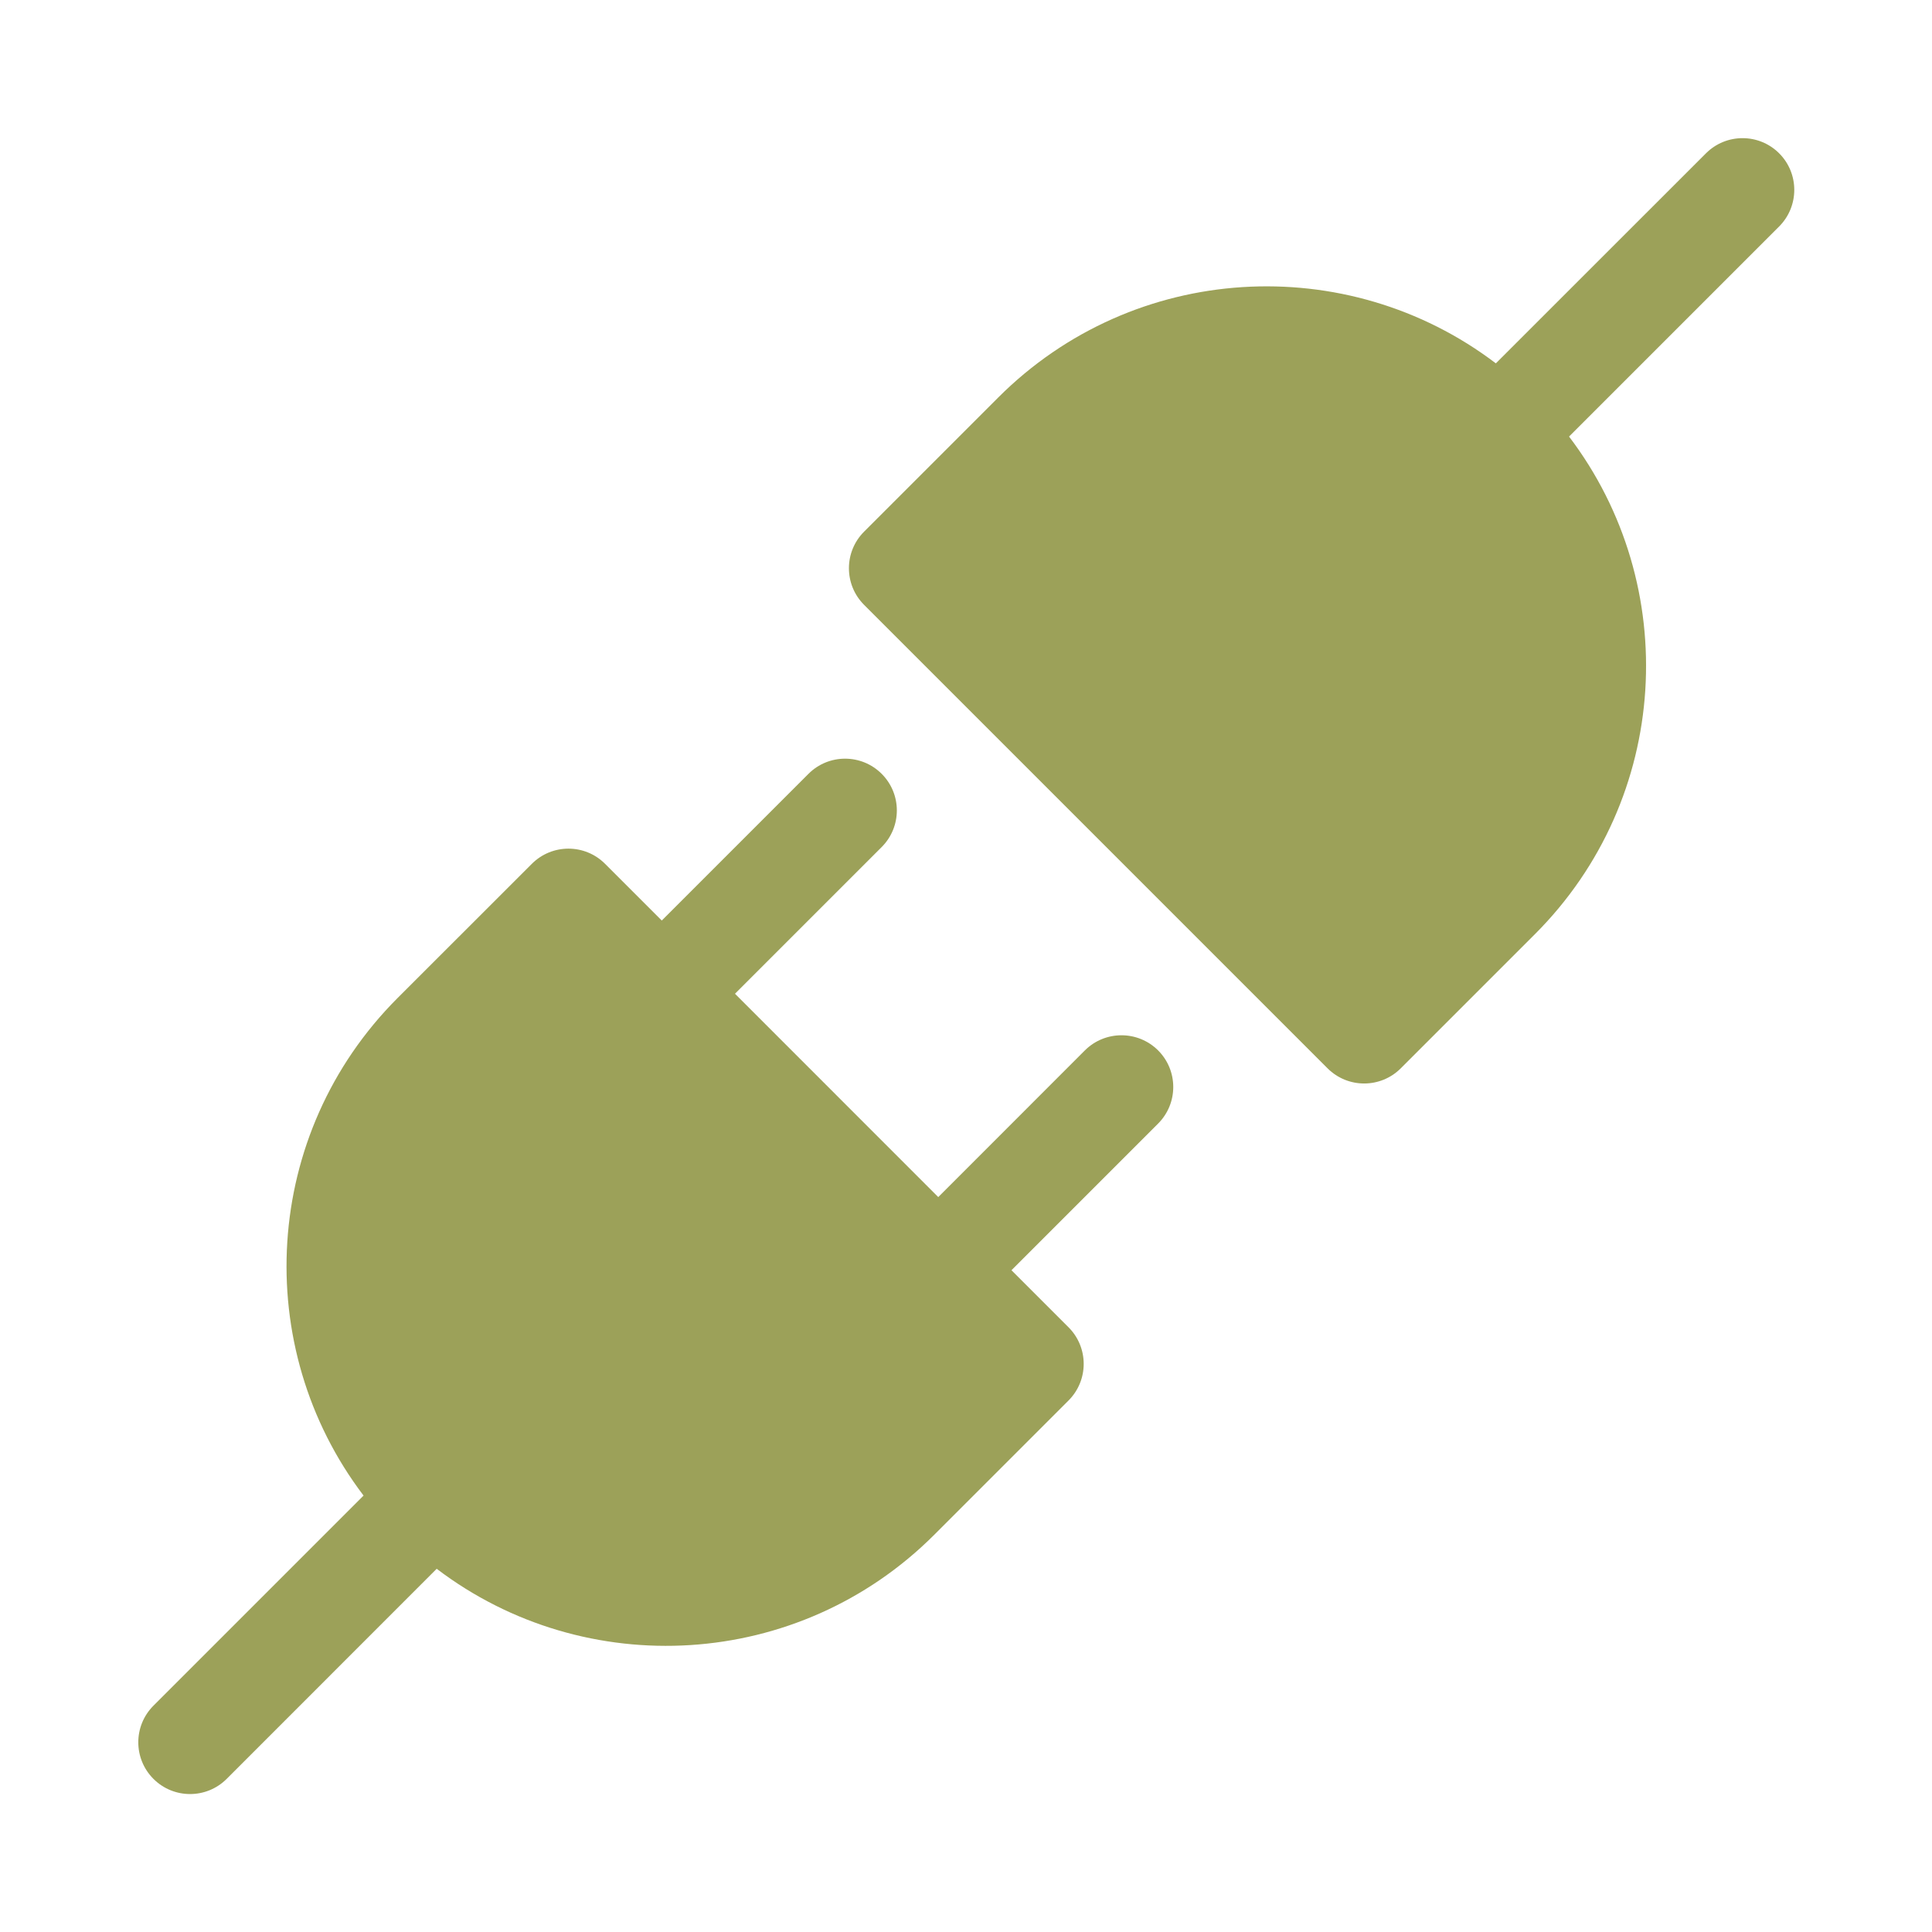
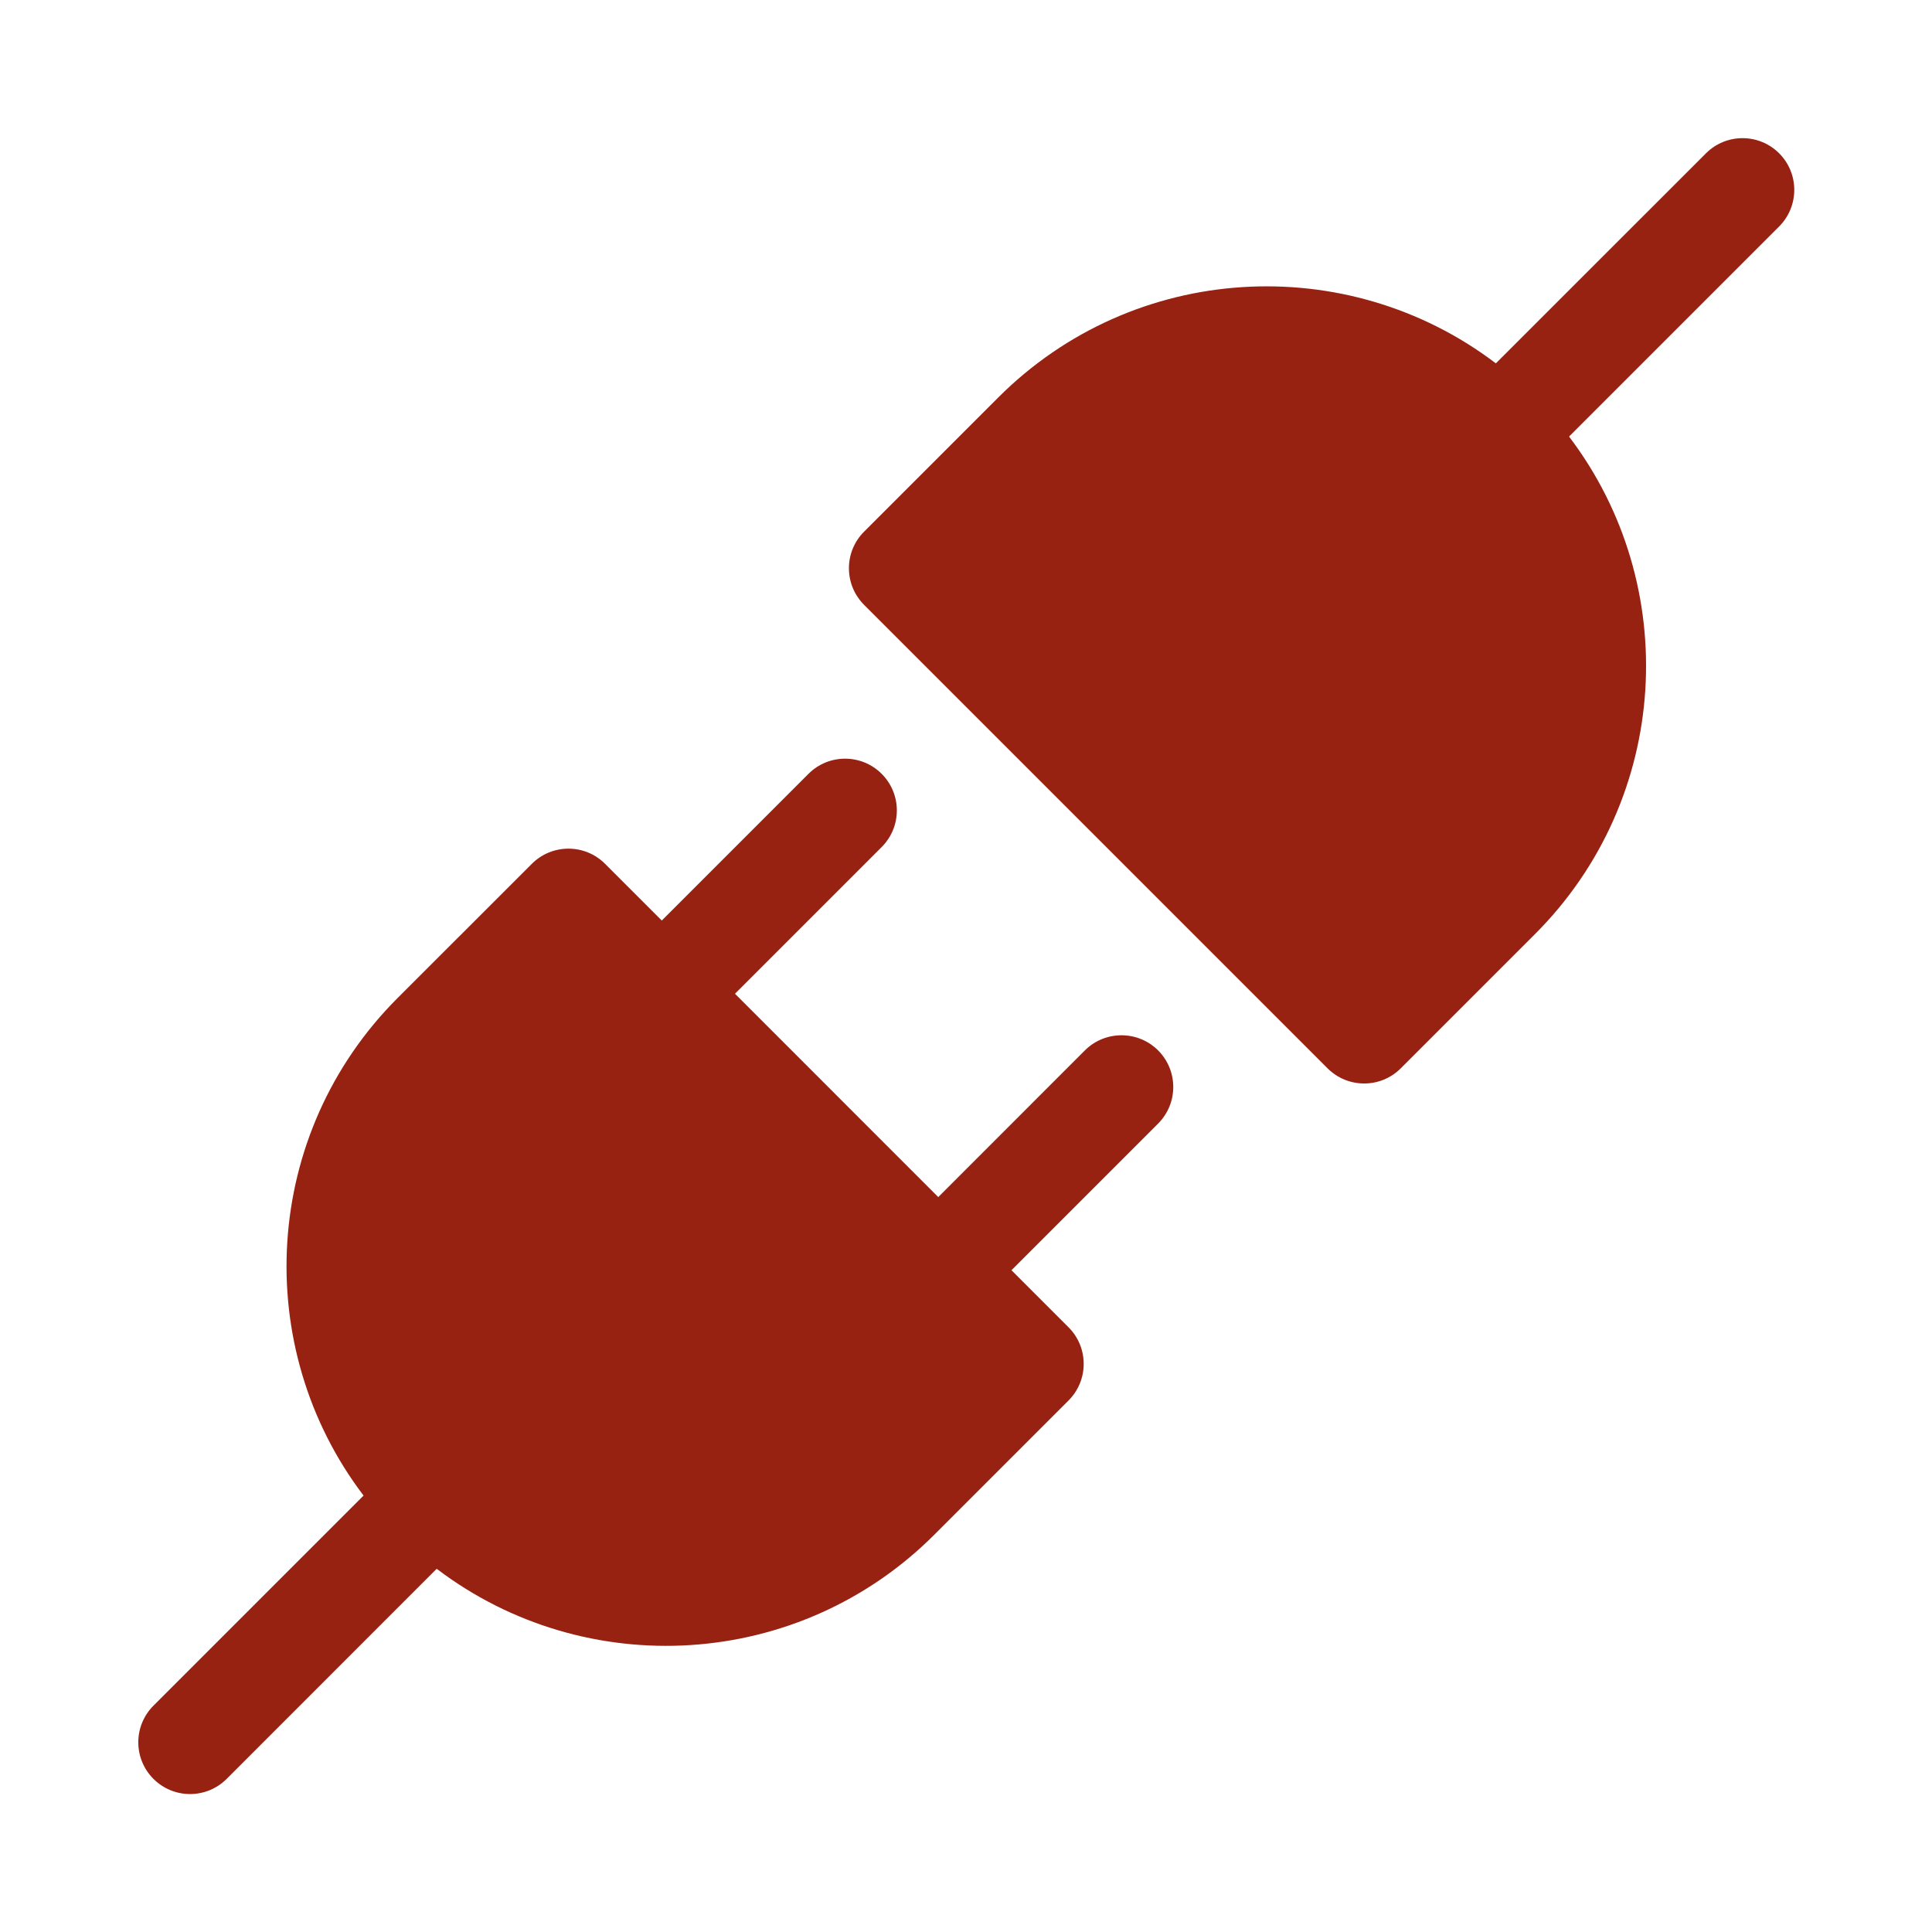
- <svg width="24px" height="24px" viewBox="0 0 28 28" fill="#9CA159">
-   <path d="M22.74 6.327C24.378 8.483 24.213 11.571 22.245 13.539L20.301 15.483C20.008 15.776 19.533 15.776 19.24 15.483L12.523 8.766C12.23 8.473 12.23 7.998 12.523 7.705L14.467 5.761C16.435 3.793 19.524 3.628 21.679 5.266L24.724 2.222C25.017 1.929 25.492 1.929 25.785 2.222C26.077 2.514 26.077 2.989 25.785 3.282L22.74 6.327Z" fill="#9CA159" />
-   <path d="M12.778 12.276C13.071 11.983 13.071 11.508 12.778 11.215C12.485 10.922 12.01 10.922 11.717 11.215L9.591 13.341L8.769 12.519C8.476 12.226 8.001 12.226 7.708 12.519L5.763 14.463C3.795 16.431 3.631 19.52 5.269 21.675L2.224 24.72C1.931 25.013 1.931 25.488 2.224 25.781C2.517 26.074 2.992 26.074 3.285 25.781L6.329 22.736C8.485 24.375 11.573 24.21 13.541 22.242L15.486 20.297C15.779 20.004 15.779 19.529 15.486 19.236L14.659 18.409L16.784 16.284C17.077 15.991 17.077 15.516 16.784 15.223C16.491 14.931 16.016 14.931 15.723 15.223L13.598 17.349L10.652 14.402L12.778 12.276Z" fill="#9CA159" />
+ <svg width="24px" height="24px" viewBox="0 0 28 28" fill="#982212">
+   <path d="M22.74 6.327C24.378 8.483 24.213 11.571 22.245 13.539L20.301 15.483C20.008 15.776 19.533 15.776 19.24 15.483L12.523 8.766C12.23 8.473 12.23 7.998 12.523 7.705L14.467 5.761C16.435 3.793 19.524 3.628 21.679 5.266L24.724 2.222C25.017 1.929 25.492 1.929 25.785 2.222C26.077 2.514 26.077 2.989 25.785 3.282L22.74 6.327Z" fill="#982212" />
+   <path d="M12.778 12.276C13.071 11.983 13.071 11.508 12.778 11.215C12.485 10.922 12.01 10.922 11.717 11.215L9.591 13.341L8.769 12.519C8.476 12.226 8.001 12.226 7.708 12.519L5.763 14.463C3.795 16.431 3.631 19.52 5.269 21.675L2.224 24.72C1.931 25.013 1.931 25.488 2.224 25.781C2.517 26.074 2.992 26.074 3.285 25.781L6.329 22.736C8.485 24.375 11.573 24.21 13.541 22.242L15.486 20.297C15.779 20.004 15.779 19.529 15.486 19.236L14.659 18.409L16.784 16.284C17.077 15.991 17.077 15.516 16.784 15.223C16.491 14.931 16.016 14.931 15.723 15.223L13.598 17.349L10.652 14.402L12.778 12.276Z" fill="#982212" />
</svg>
